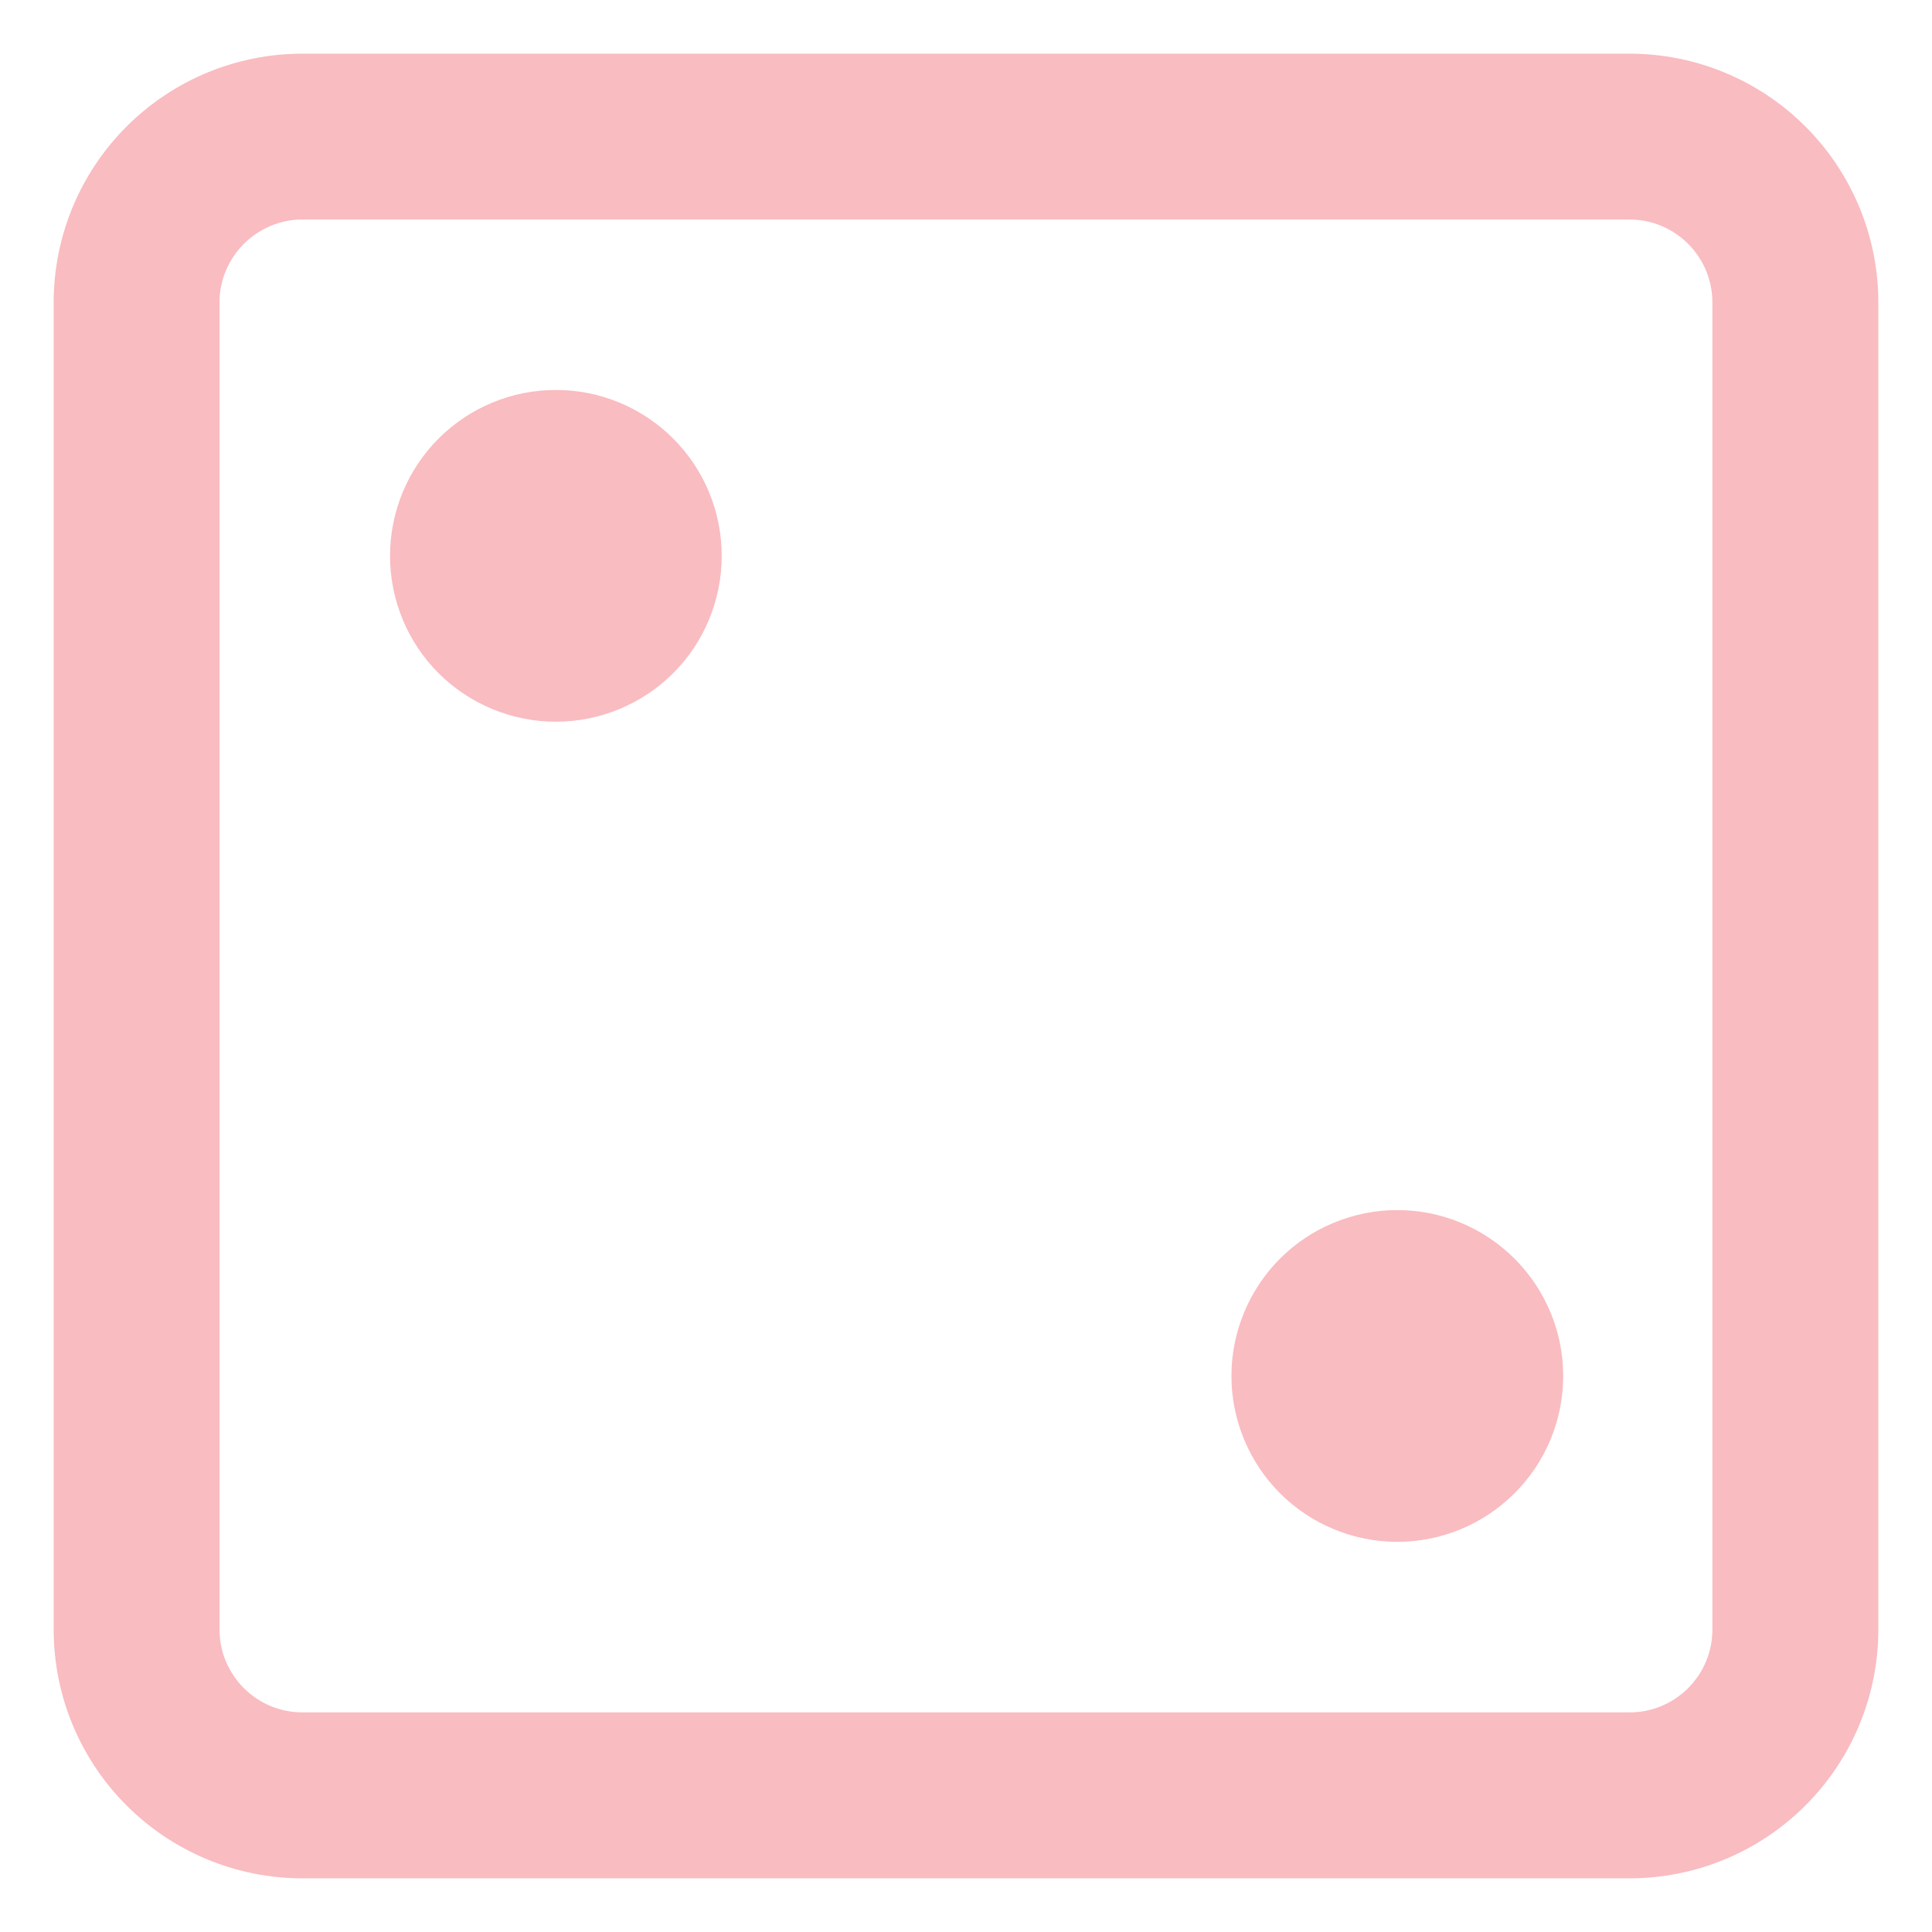
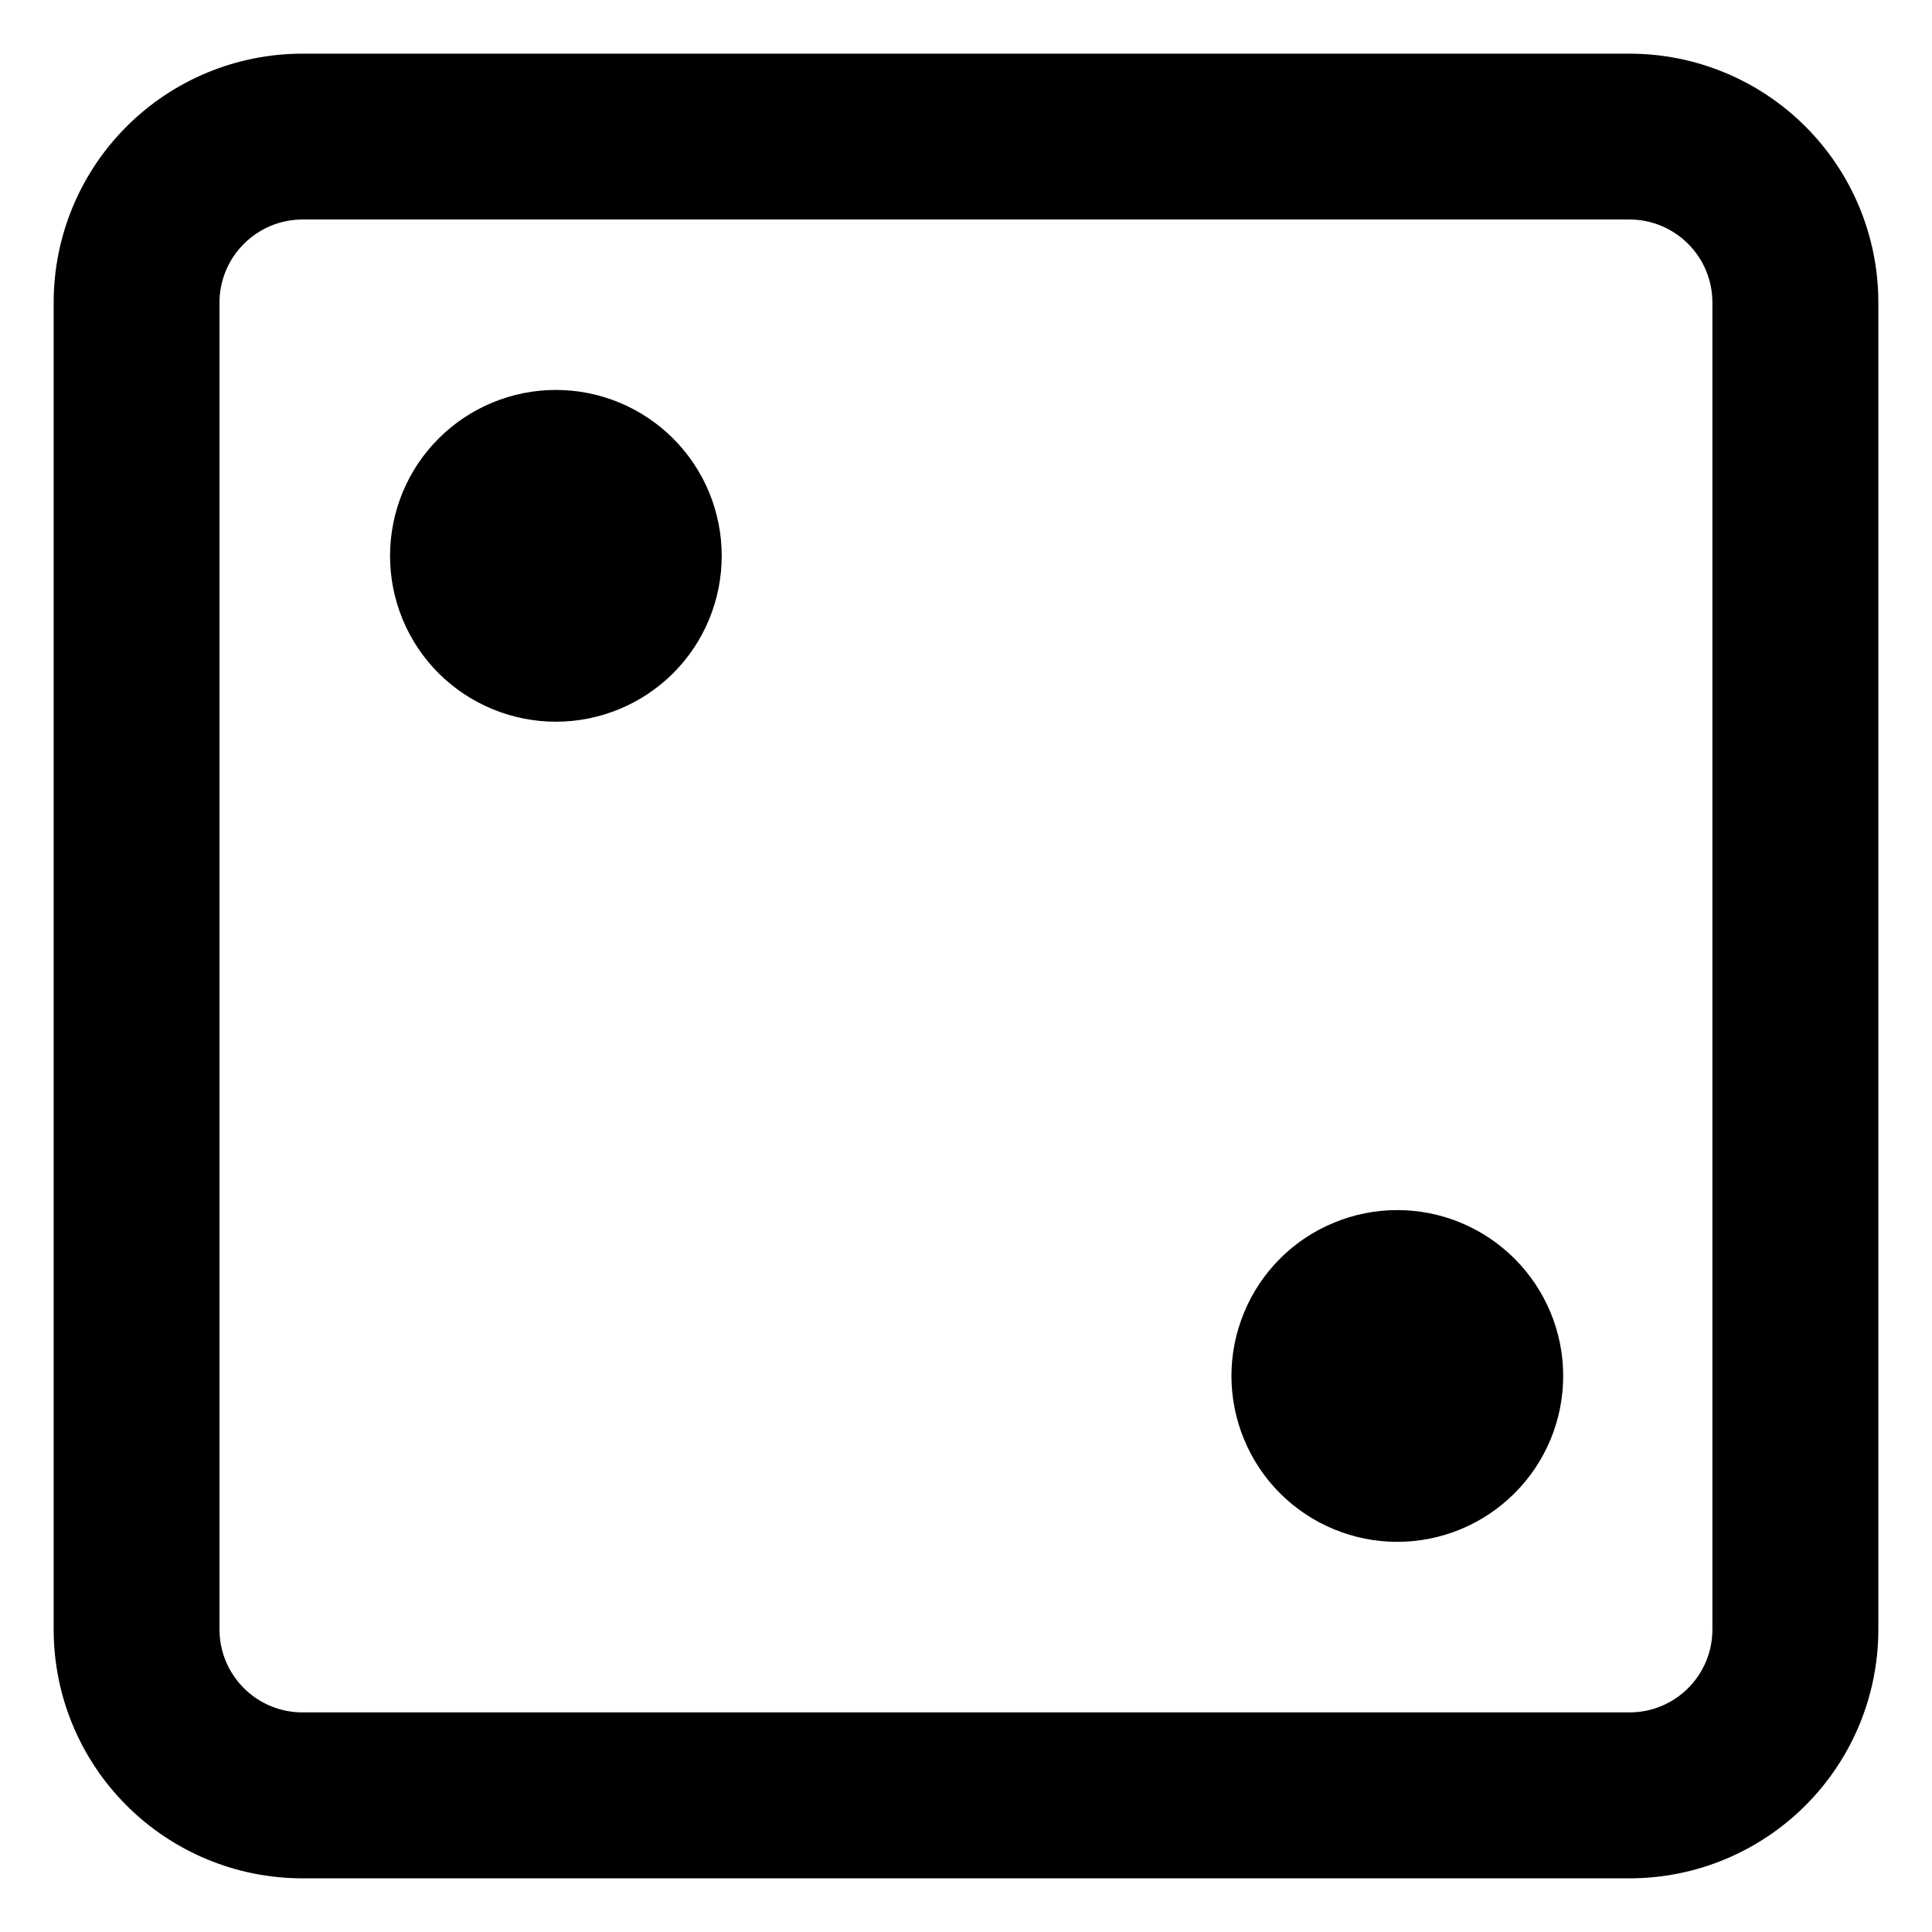
<svg xmlns="http://www.w3.org/2000/svg" width="18" height="18" viewBox="0 0 18 18" fill="none">
-   <path d="M13.018 11.274C12.815 11.274 12.614 11.314 12.427 11.392C12.239 11.469 12.069 11.583 11.925 11.727C11.782 11.87 11.668 12.041 11.591 12.228C11.513 12.416 11.473 12.617 11.473 12.819C11.473 13.022 11.513 13.223 11.591 13.411C11.668 13.598 11.782 13.769 11.925 13.912C12.069 14.056 12.239 14.17 12.427 14.247C12.614 14.325 12.815 14.365 13.018 14.365C13.428 14.365 13.821 14.202 14.111 13.912C14.401 13.623 14.564 13.229 14.564 12.819C14.564 12.41 14.401 12.017 14.111 11.727C13.821 11.437 13.428 11.274 13.018 11.274ZM3.634 5.179C3.634 4.769 3.796 4.376 4.086 4.086C4.376 3.796 4.769 3.633 5.179 3.633C5.589 3.633 5.982 3.796 6.272 4.086C6.562 4.376 6.724 4.769 6.724 5.179C6.724 5.589 6.562 5.982 6.272 6.272C5.982 6.561 5.589 6.724 5.179 6.724C4.769 6.724 4.376 6.561 4.086 6.272C3.796 5.982 3.634 5.589 3.634 5.179Z" fill="#F9BCC1" />
-   <path fill-rule="evenodd" clip-rule="evenodd" d="M2.818 0.5C2.203 0.5 1.614 0.744 1.179 1.179C0.744 1.614 0.5 2.203 0.5 2.818V15.182C0.5 15.797 0.744 16.386 1.179 16.821C1.614 17.256 2.203 17.5 2.818 17.5H15.182C15.797 17.5 16.386 17.256 16.821 16.821C17.256 16.386 17.5 15.797 17.5 15.182V2.818C17.5 2.203 17.256 1.614 16.821 1.179C16.386 0.744 15.797 0.5 15.182 0.5H2.818ZM15.182 2.045H2.818C2.613 2.045 2.417 2.127 2.272 2.272C2.127 2.417 2.045 2.613 2.045 2.818V15.182C2.045 15.387 2.127 15.583 2.272 15.728C2.417 15.873 2.613 15.954 2.818 15.954H15.182C15.387 15.954 15.583 15.873 15.728 15.728C15.873 15.583 15.954 15.387 15.954 15.182V2.818C15.954 2.613 15.873 2.417 15.728 2.272C15.583 2.127 15.387 2.045 15.182 2.045Z" fill="#F9BCC1" />
+   <path d="M13.018 11.274C12.815 11.274 12.614 11.314 12.427 11.392C12.239 11.469 12.069 11.583 11.925 11.727C11.782 11.87 11.668 12.041 11.591 12.228C11.513 12.416 11.473 12.617 11.473 12.819C11.473 13.022 11.513 13.223 11.591 13.411C11.668 13.598 11.782 13.769 11.925 13.912C12.069 14.056 12.239 14.17 12.427 14.247C12.614 14.325 12.815 14.365 13.018 14.365C13.428 14.365 13.821 14.202 14.111 13.912C14.401 13.623 14.564 13.229 14.564 12.819C14.564 12.41 14.401 12.017 14.111 11.727C13.821 11.437 13.428 11.274 13.018 11.274ZM3.634 5.179C3.634 4.769 3.796 4.376 4.086 4.086C4.376 3.796 4.769 3.633 5.179 3.633C5.589 3.633 5.982 3.796 6.272 4.086C6.562 4.376 6.724 4.769 6.724 5.179C6.724 5.589 6.562 5.982 6.272 6.272C5.982 6.561 5.589 6.724 5.179 6.724C4.769 6.724 4.376 6.561 4.086 6.272C3.796 5.982 3.634 5.589 3.634 5.179Z" fill="currentColor" />
+   <path fill-rule="evenodd" clip-rule="evenodd" d="M2.818 0.5C2.203 0.5 1.614 0.744 1.179 1.179C0.744 1.614 0.5 2.203 0.5 2.818V15.182C0.5 15.797 0.744 16.386 1.179 16.821C1.614 17.256 2.203 17.5 2.818 17.5H15.182C15.797 17.5 16.386 17.256 16.821 16.821C17.256 16.386 17.5 15.797 17.5 15.182V2.818C17.5 2.203 17.256 1.614 16.821 1.179C16.386 0.744 15.797 0.5 15.182 0.5H2.818ZM15.182 2.045H2.818C2.613 2.045 2.417 2.127 2.272 2.272C2.127 2.417 2.045 2.613 2.045 2.818V15.182C2.045 15.387 2.127 15.583 2.272 15.728C2.417 15.873 2.613 15.954 2.818 15.954H15.182C15.387 15.954 15.583 15.873 15.728 15.728C15.873 15.583 15.954 15.387 15.954 15.182V2.818C15.954 2.613 15.873 2.417 15.728 2.272C15.583 2.127 15.387 2.045 15.182 2.045Z" fill="currentColor" />
</svg>
